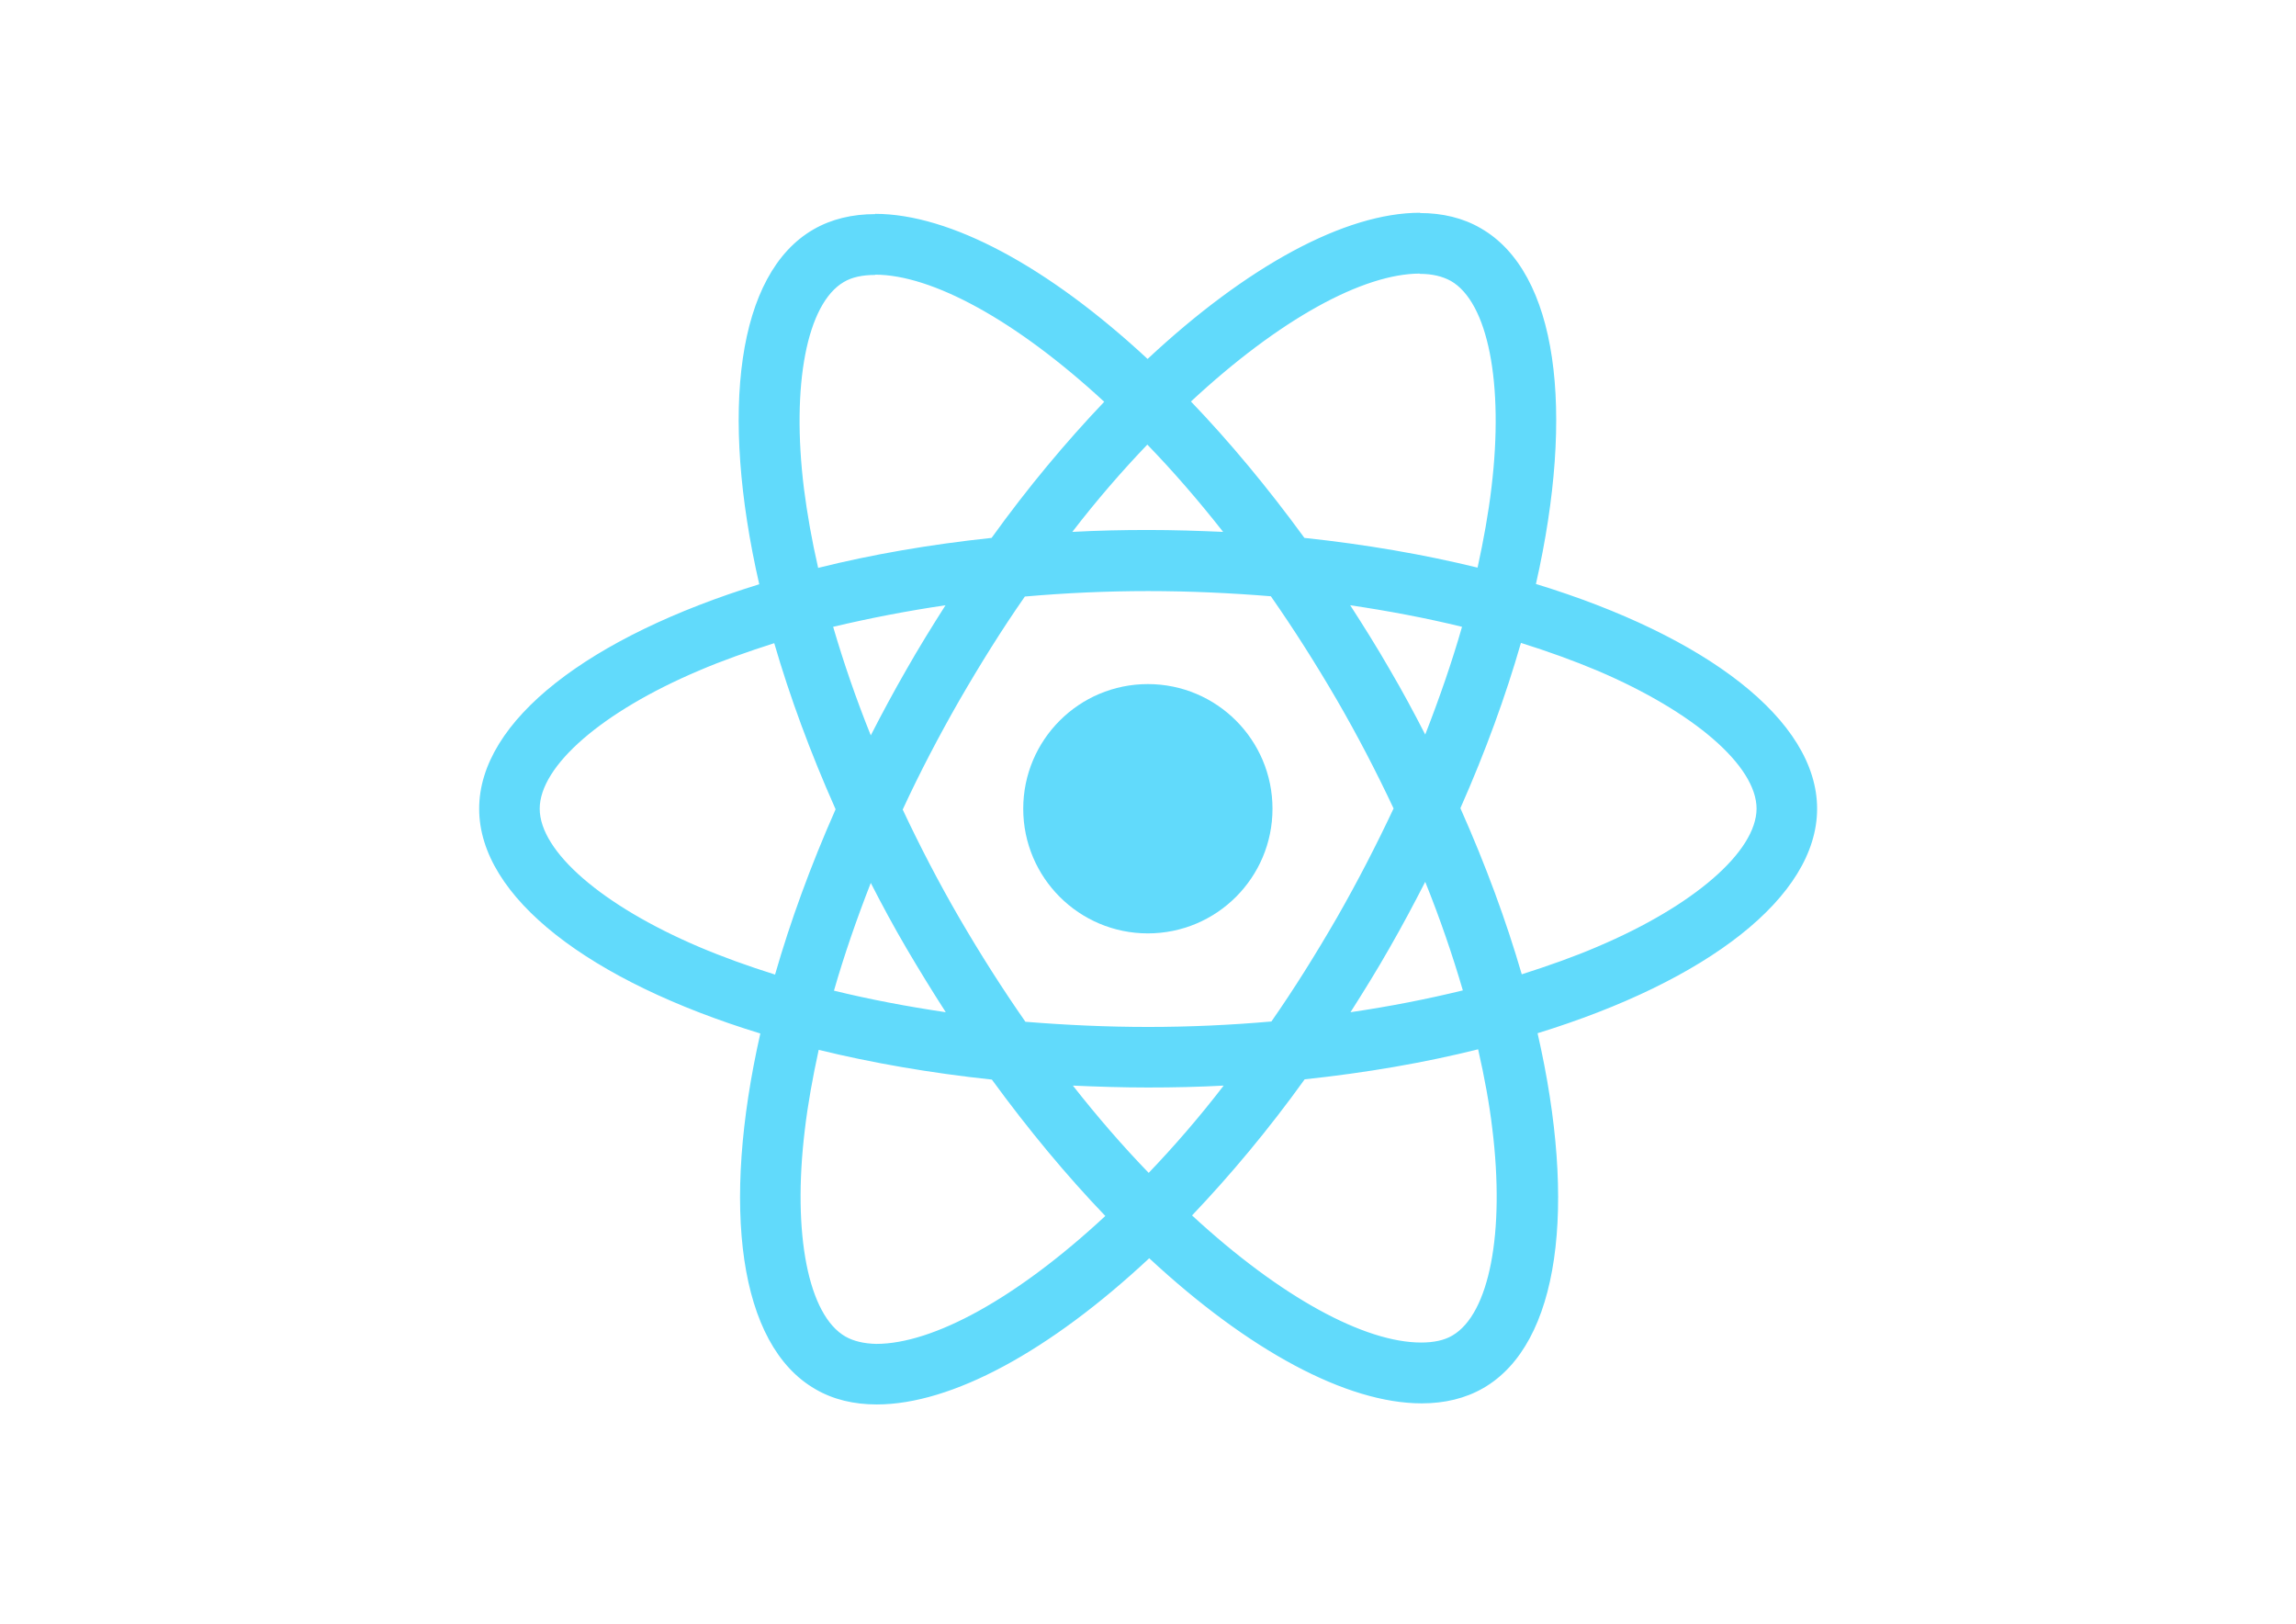
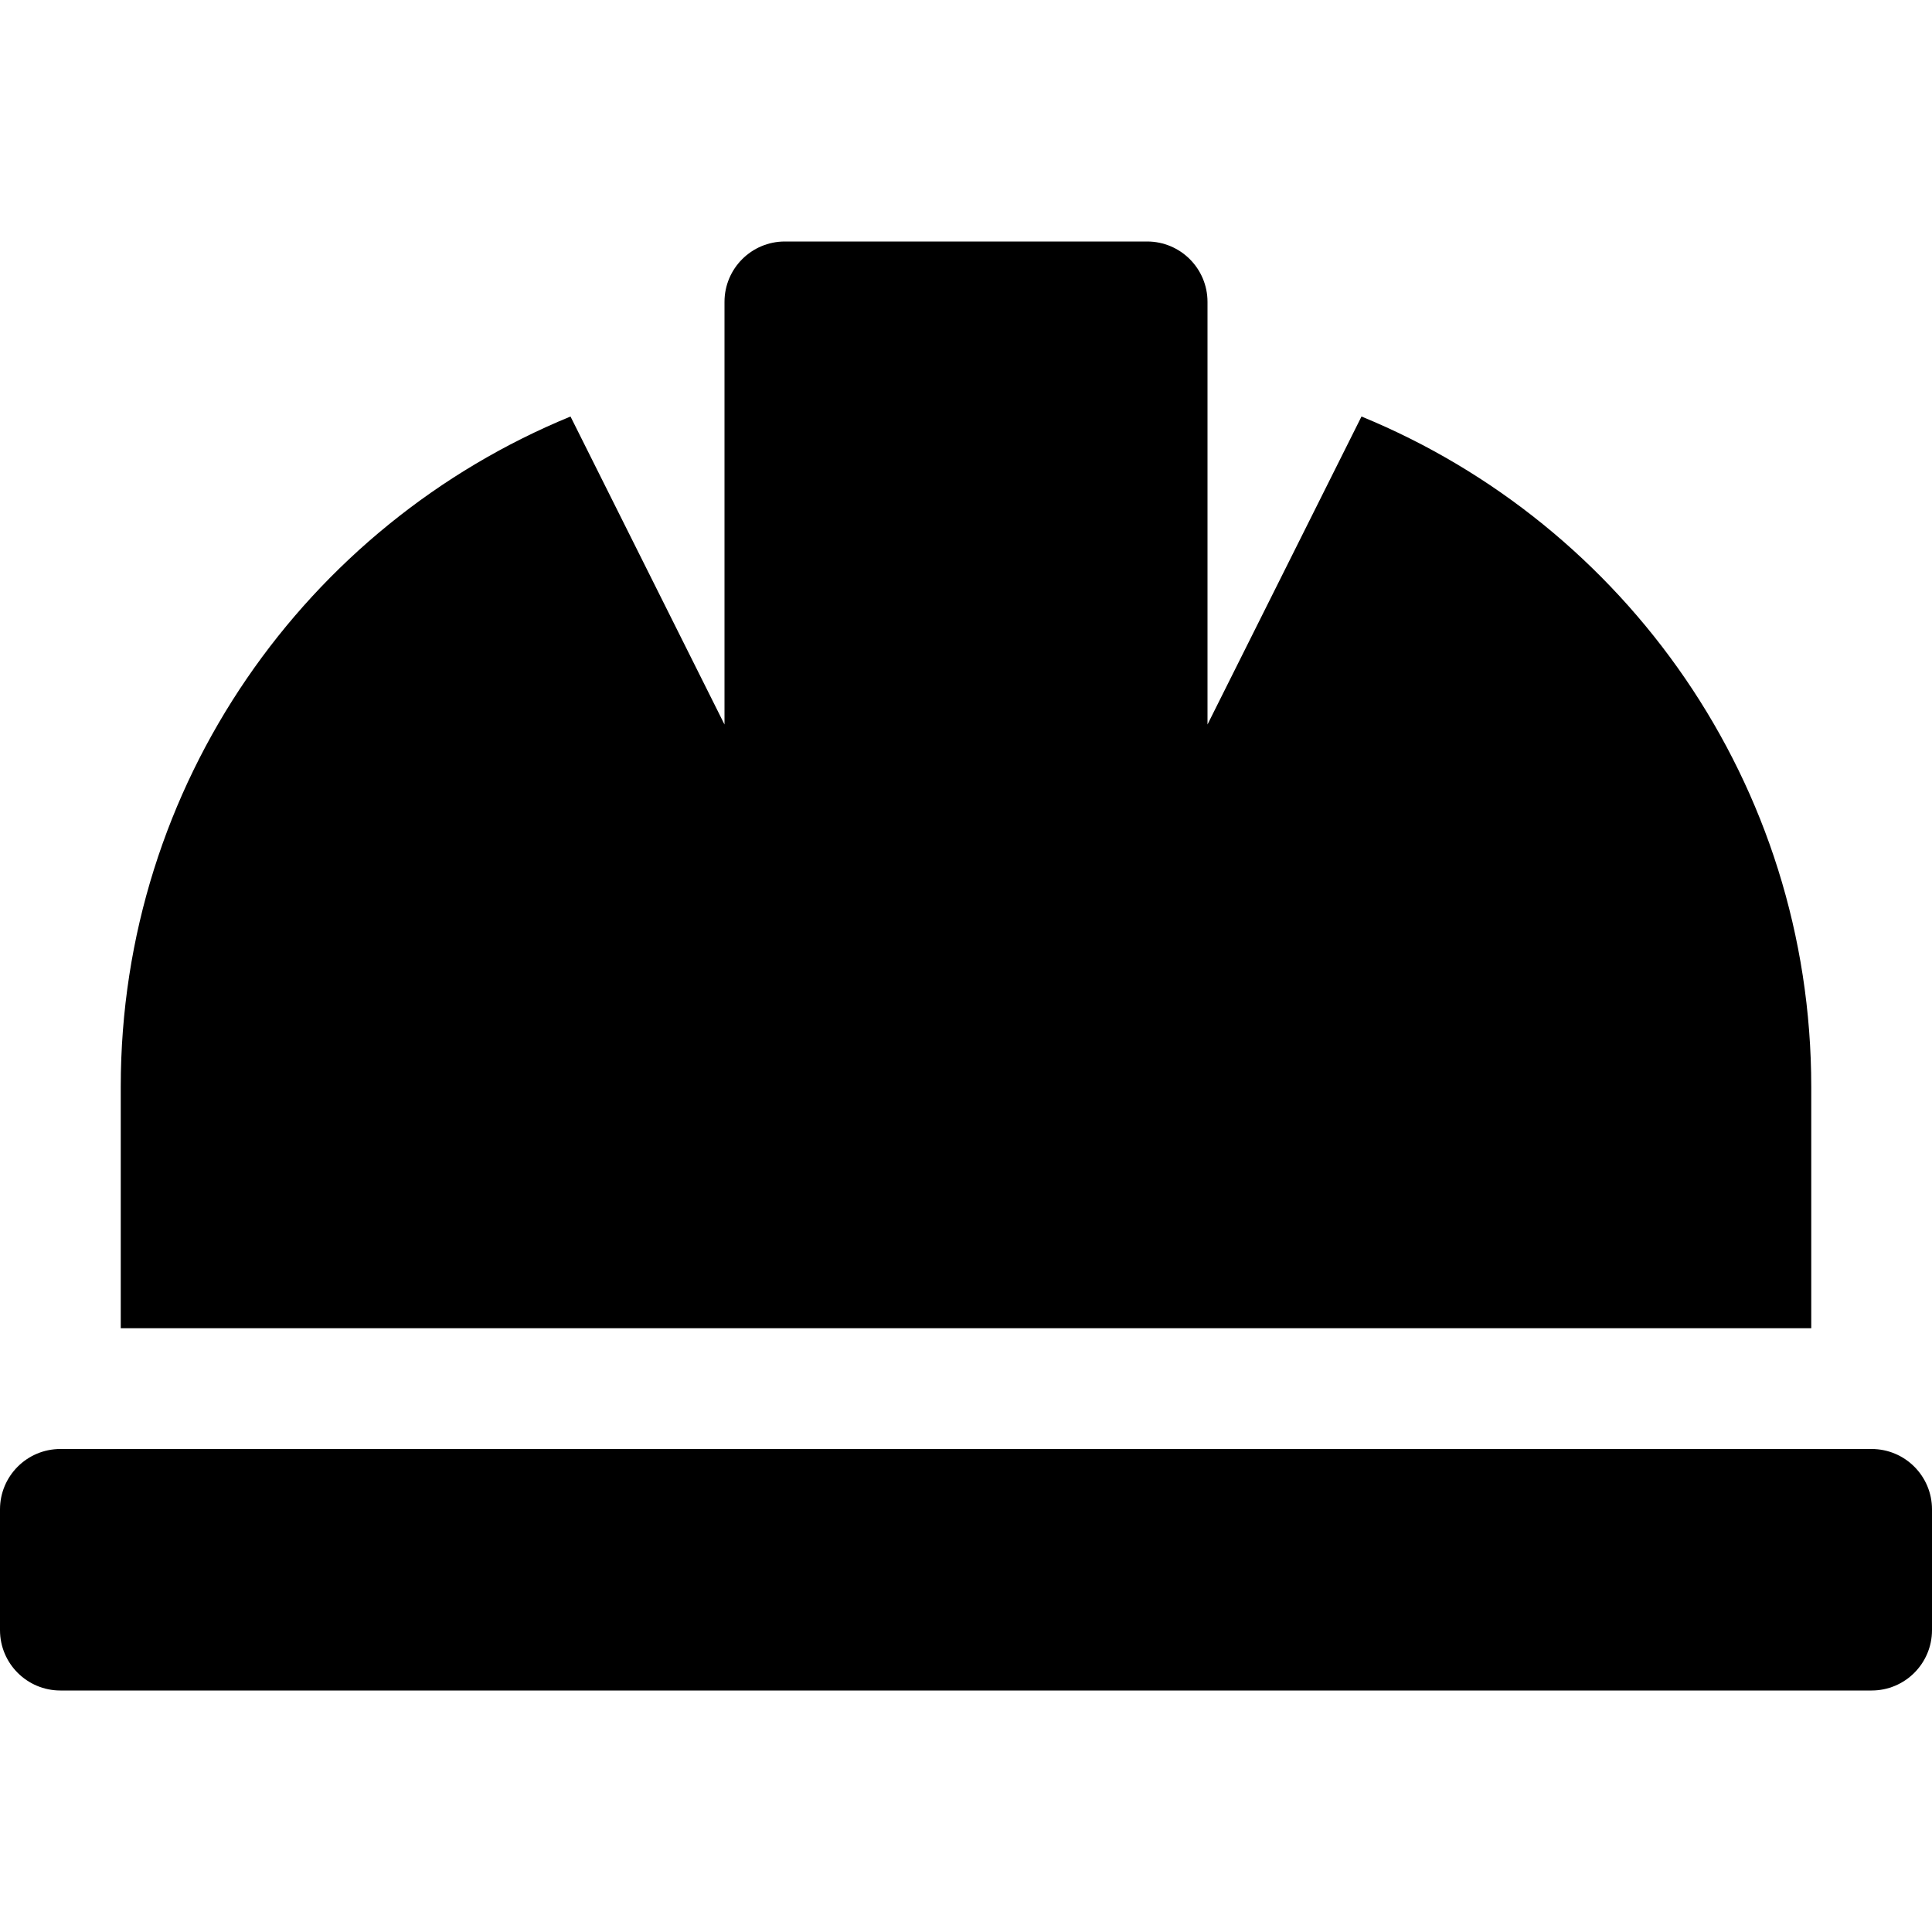
- <svg xmlns="http://www.w3.org/2000/svg" viewBox="0 0 841.9 595.3">
-   <g fill="#61DAFB">
-     <path d="M666.3 296.5c0-32.5-40.7-63.3-103.1-82.4 14.4-63.6 8-114.2-20.2-130.4-6.5-3.8-14.1-5.6-22.4-5.6v22.3c4.6 0 8.3.9 11.4 2.6 13.6 7.8 19.5 37.5 14.9 75.7-1.1 9.4-2.9 19.3-5.1 29.4-19.6-4.8-41-8.5-63.5-10.9-13.5-18.5-27.5-35.3-41.6-50 32.6-30.3 63.2-46.9 84-46.9V78c-27.5 0-63.5 19.6-99.9 53.6-36.4-33.8-72.4-53.2-99.9-53.2v22.3c20.7 0 51.4 16.5 84 46.6-14 14.7-28 31.4-41.3 49.9-22.6 2.4-44 6.1-63.6 11-2.3-10-4-19.7-5.2-29-4.7-38.2 1.1-67.9 14.6-75.8 3-1.8 6.9-2.6 11.5-2.6V78.5c-8.4 0-16 1.8-22.6 5.6-28.1 16.2-34.4 66.7-19.9 130.1-62.2 19.2-102.7 49.9-102.7 82.3 0 32.5 40.7 63.3 103.1 82.4-14.4 63.6-8 114.2 20.2 130.4 6.5 3.8 14.1 5.6 22.5 5.6 27.5 0 63.5-19.6 99.9-53.6 36.4 33.8 72.4 53.2 99.9 53.2 8.4 0 16-1.8 22.6-5.6 28.1-16.2 34.4-66.7 19.9-130.1 62-19.1 102.5-49.9 102.5-82.3zm-130.2-66.7c-3.7 12.9-8.3 26.2-13.5 39.5-4.1-8-8.4-16-13.1-24-4.6-8-9.5-15.8-14.4-23.4 14.2 2.1 27.9 4.7 41 7.9zm-45.8 106.5c-7.8 13.5-15.8 26.3-24.1 38.2-14.9 1.3-30 2-45.2 2-15.1 0-30.2-.7-45-1.9-8.3-11.9-16.4-24.6-24.2-38-7.6-13.1-14.5-26.4-20.8-39.8 6.2-13.4 13.2-26.8 20.7-39.9 7.8-13.5 15.8-26.3 24.1-38.2 14.9-1.3 30-2 45.2-2 15.1 0 30.2.7 45 1.9 8.3 11.9 16.4 24.6 24.2 38 7.6 13.1 14.5 26.4 20.8 39.8-6.3 13.4-13.2 26.8-20.7 39.9zm32.3-13c5.4 13.4 10 26.8 13.8 39.8-13.1 3.2-26.9 5.9-41.2 8 4.9-7.7 9.8-15.6 14.4-23.7 4.6-8 8.9-16.1 13-24.1zM421.2 430c-9.3-9.6-18.6-20.3-27.8-32 9 .4 18.2.7 27.5.7 9.4 0 18.7-.2 27.8-.7-9 11.7-18.3 22.4-27.5 32zm-74.4-58.9c-14.2-2.1-27.9-4.7-41-7.9 3.7-12.9 8.3-26.2 13.5-39.5 4.1 8 8.4 16 13.1 24 4.7 8 9.5 15.8 14.4 23.4zM420.7 163c9.3 9.6 18.6 20.3 27.8 32-9-.4-18.2-.7-27.5-.7-9.4 0-18.7.2-27.8.7 9-11.7 18.3-22.4 27.5-32zm-74 58.9c-4.9 7.7-9.8 15.6-14.4 23.7-4.6 8-8.9 16-13 24-5.4-13.4-10-26.8-13.8-39.8 13.1-3.1 26.9-5.8 41.2-7.9zm-90.5 125.2c-35.4-15.1-58.3-34.9-58.3-50.6 0-15.7 22.9-35.6 58.3-50.6 8.6-3.7 18-7 27.7-10.1 5.7 19.6 13.2 40 22.5 60.9-9.2 20.8-16.6 41.1-22.2 60.6-9.9-3.1-19.3-6.5-28-10.2zM310 490c-13.6-7.8-19.5-37.5-14.9-75.7 1.1-9.4 2.9-19.3 5.1-29.4 19.6 4.8 41 8.5 63.5 10.9 13.5 18.5 27.5 35.3 41.6 50-32.6 30.3-63.2 46.9-84 46.9-4.5-.1-8.3-1-11.3-2.7zm237.2-76.2c4.7 38.2-1.1 67.9-14.6 75.8-3 1.8-6.9 2.6-11.5 2.6-20.7 0-51.4-16.5-84-46.6 14-14.7 28-31.4 41.3-49.9 22.6-2.4 44-6.1 63.6-11 2.3 10.1 4.1 19.8 5.2 29.1zm38.5-66.7c-8.6 3.7-18 7-27.7 10.1-5.7-19.6-13.2-40-22.5-60.9 9.2-20.8 16.6-41.1 22.2-60.6 9.9 3.1 19.3 6.5 28.1 10.2 35.4 15.1 58.3 34.9 58.3 50.6-.1 15.7-23 35.6-58.4 50.6zM320.8 78.4z" />
-     <circle cx="420.9" cy="296.5" r="45.7" />
-     <path d="M520.5 78.1z" />
-   </g>
+ <svg xmlns="http://www.w3.org/2000/svg" aria-hidden="true" focusable="false" data-prefix="fas" data-icon="hard-hat" class="svg-inline--fa fa-hard-hat fa-w-16" role="img" viewBox="0 0 512 512">
+   <path fill="currentColor" d="M480 288c0-80.25-49.28-148.92-119.19-177.62L320 192V80a16 16 0 0 0-16-16h-96a16 16 0 0 0-16 16v112l-40.81-81.62C81.28 139.08 32 207.75 32 288v64h448zm16 96H16a16 16 0 0 0-16 16v32a16 16 0 0 0 16 16h480a16 16 0 0 0 16-16v-32a16 16 0 0 0-16-16z" />
</svg>
